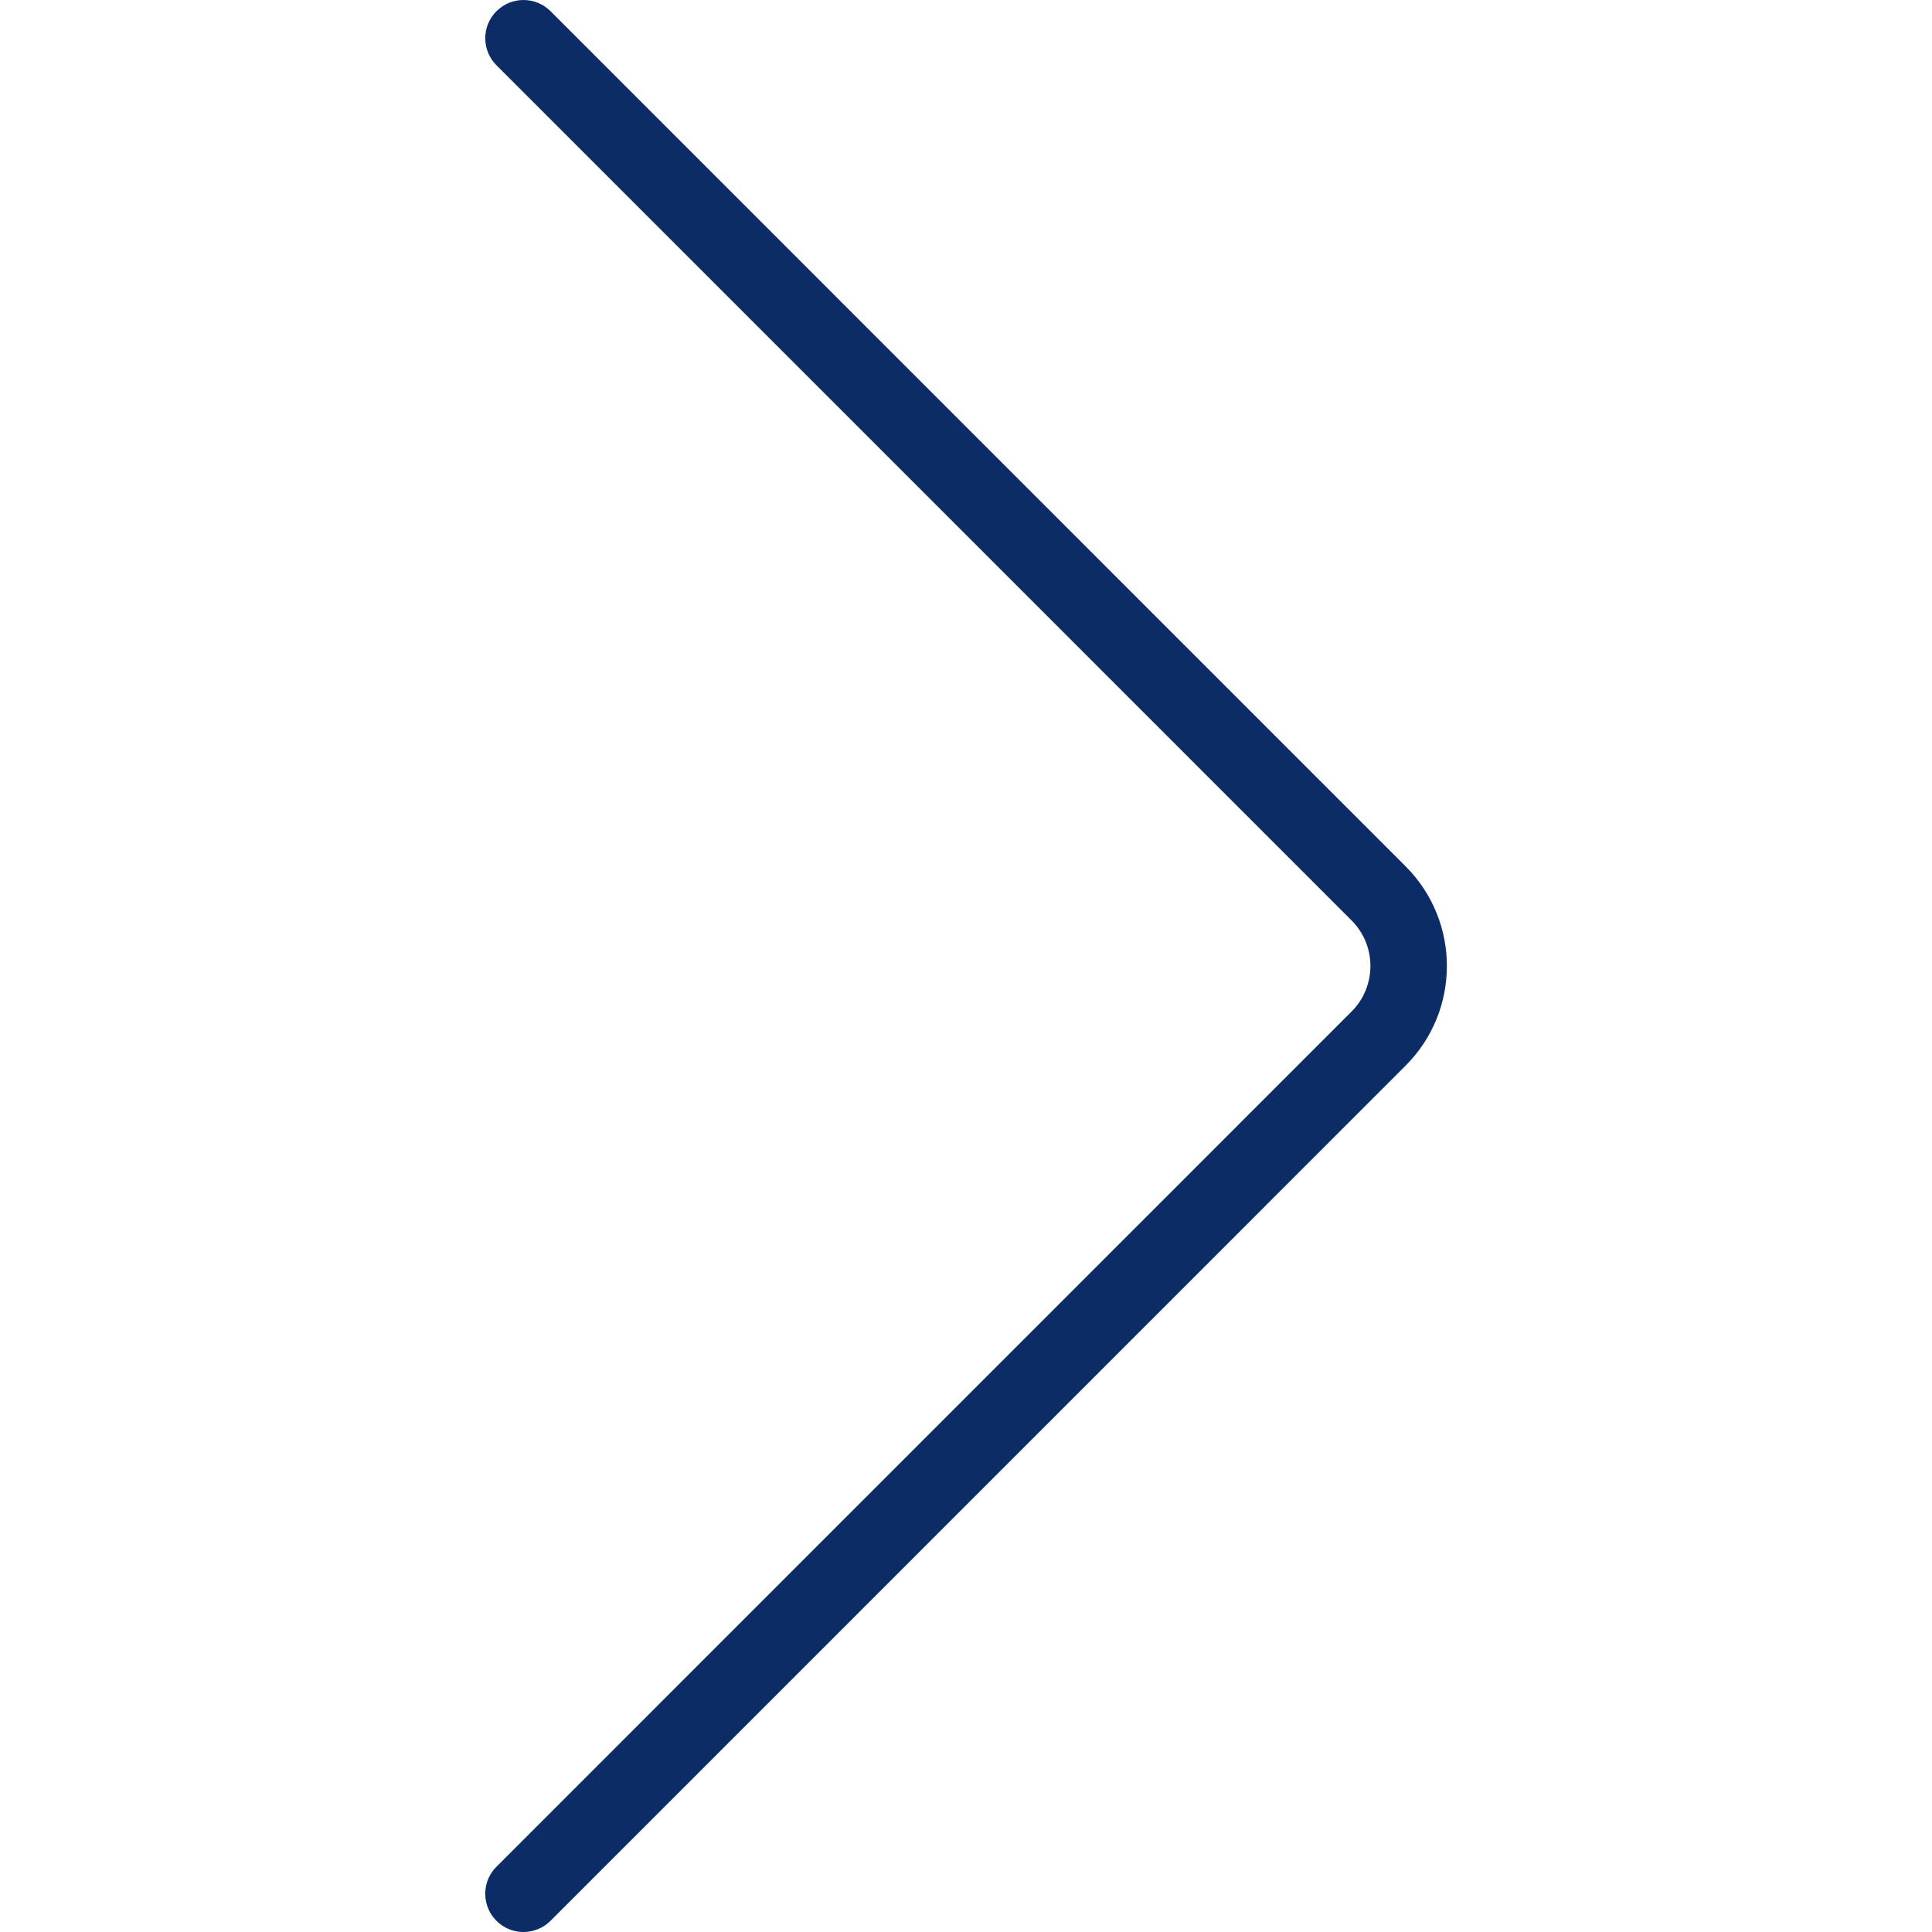
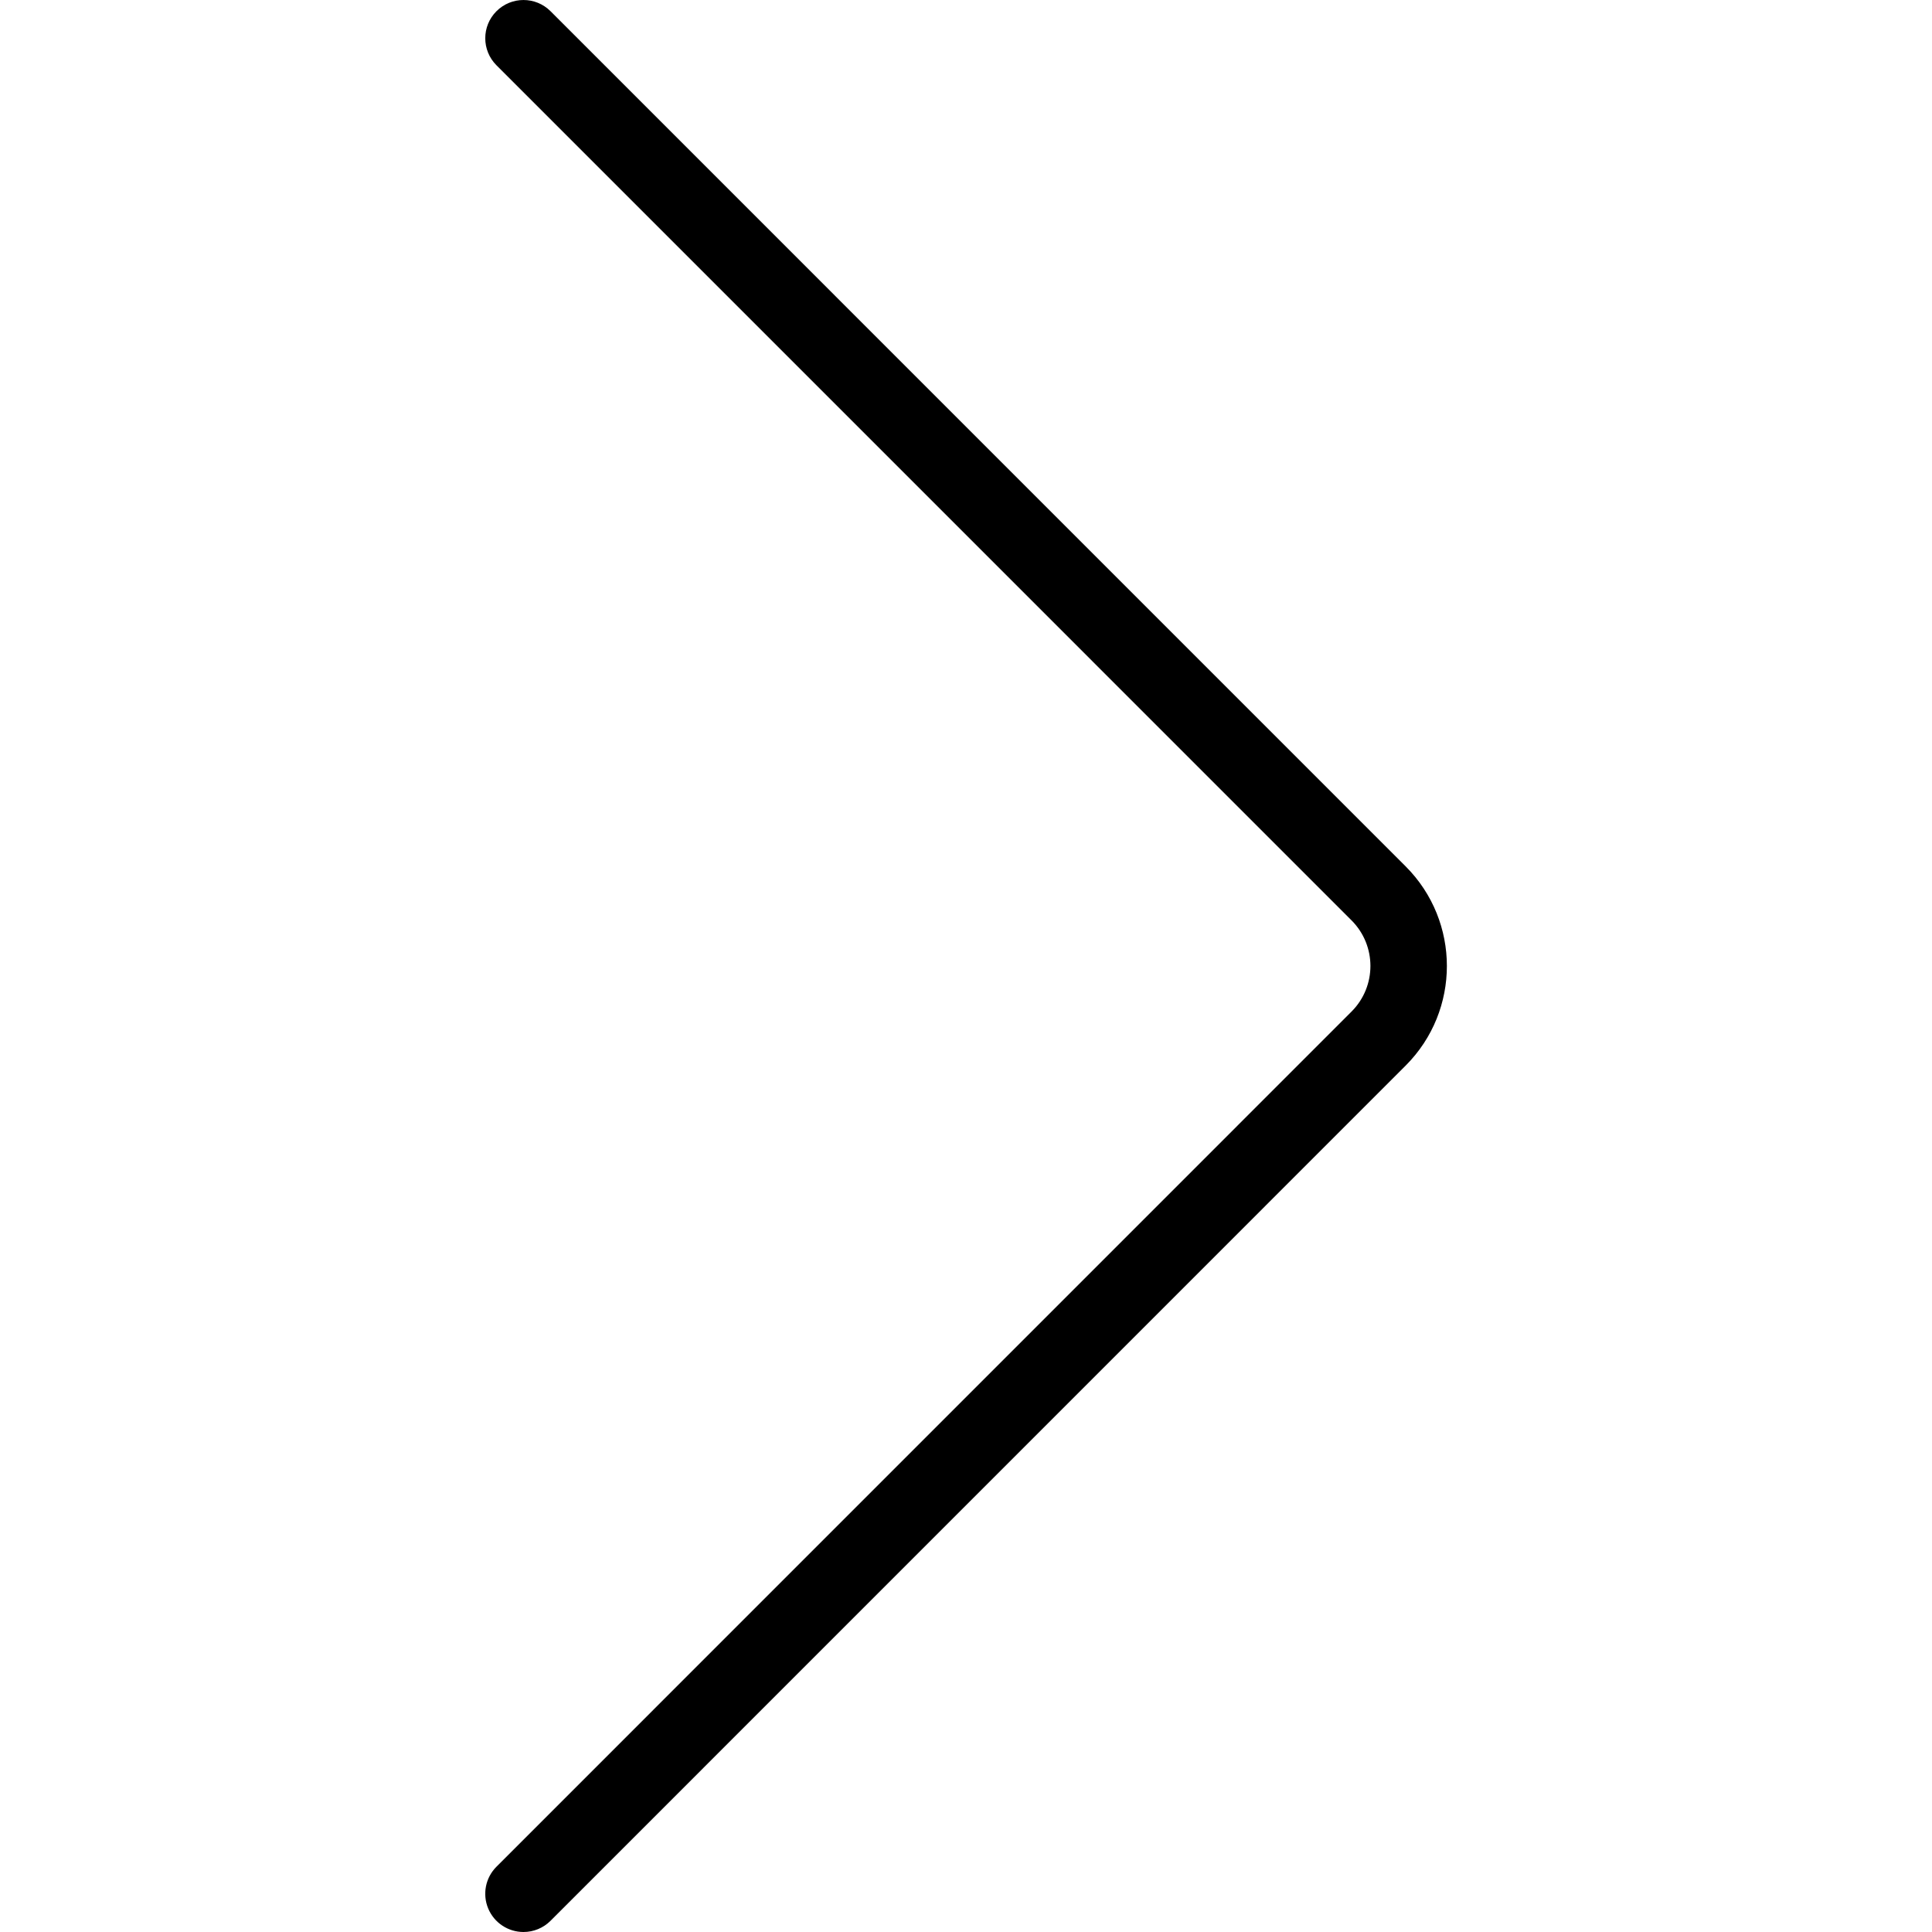
- <svg xmlns="http://www.w3.org/2000/svg" width="800px" height="800px" viewBox="-19.04 0 75.804 75.804">
-   <g id="Group_65" data-name="Group 65" transform="translate(-831.568 -384.448)">
-     <path id="Path_57" data-name="Path 57" d="M833.068,460.252a1.5,1.5,0,0,1-1.061-2.561l33.557-33.56a2.53,2.53,0,0,0,0-3.564l-33.557-33.558a1.5,1.5,0,0,1,2.122-2.121l33.556,33.558a5.53,5.53,0,0,1,0,7.807l-33.557,33.56A1.5,1.5,0,0,1,833.068,460.252Z" fill="#0c2c67" />
+ <svg xmlns="http://www.w3.org/2000/svg" width="800px" height="800px" viewBox="-19.04 0 75.804 75.804" fill="#000000">
+   <g id="SVGRepo_bgCarrier" stroke-width="0" />
+   <g id="SVGRepo_tracerCarrier" stroke-linecap="round" stroke-linejoin="round" />
+   <g id="SVGRepo_iconCarrier">
+     <g id="Group_65" data-name="Group 65" transform="translate(-831.568 -384.448)">
+       <path id="Path_57" data-name="Path 57" d="M833.068,460.252a1.5,1.5,0,0,1-1.061-2.561l33.557-33.56a2.53,2.53,0,0,0,0-3.564l-33.557-33.558a1.5,1.5,0,0,1,2.122-2.121l33.556,33.558a5.53,5.53,0,0,1,0,7.807l-33.557,33.56A1.5,1.5,0,0,1,833.068,460.252Z" fill="#000000" />
+     </g>
  </g>
</svg>
